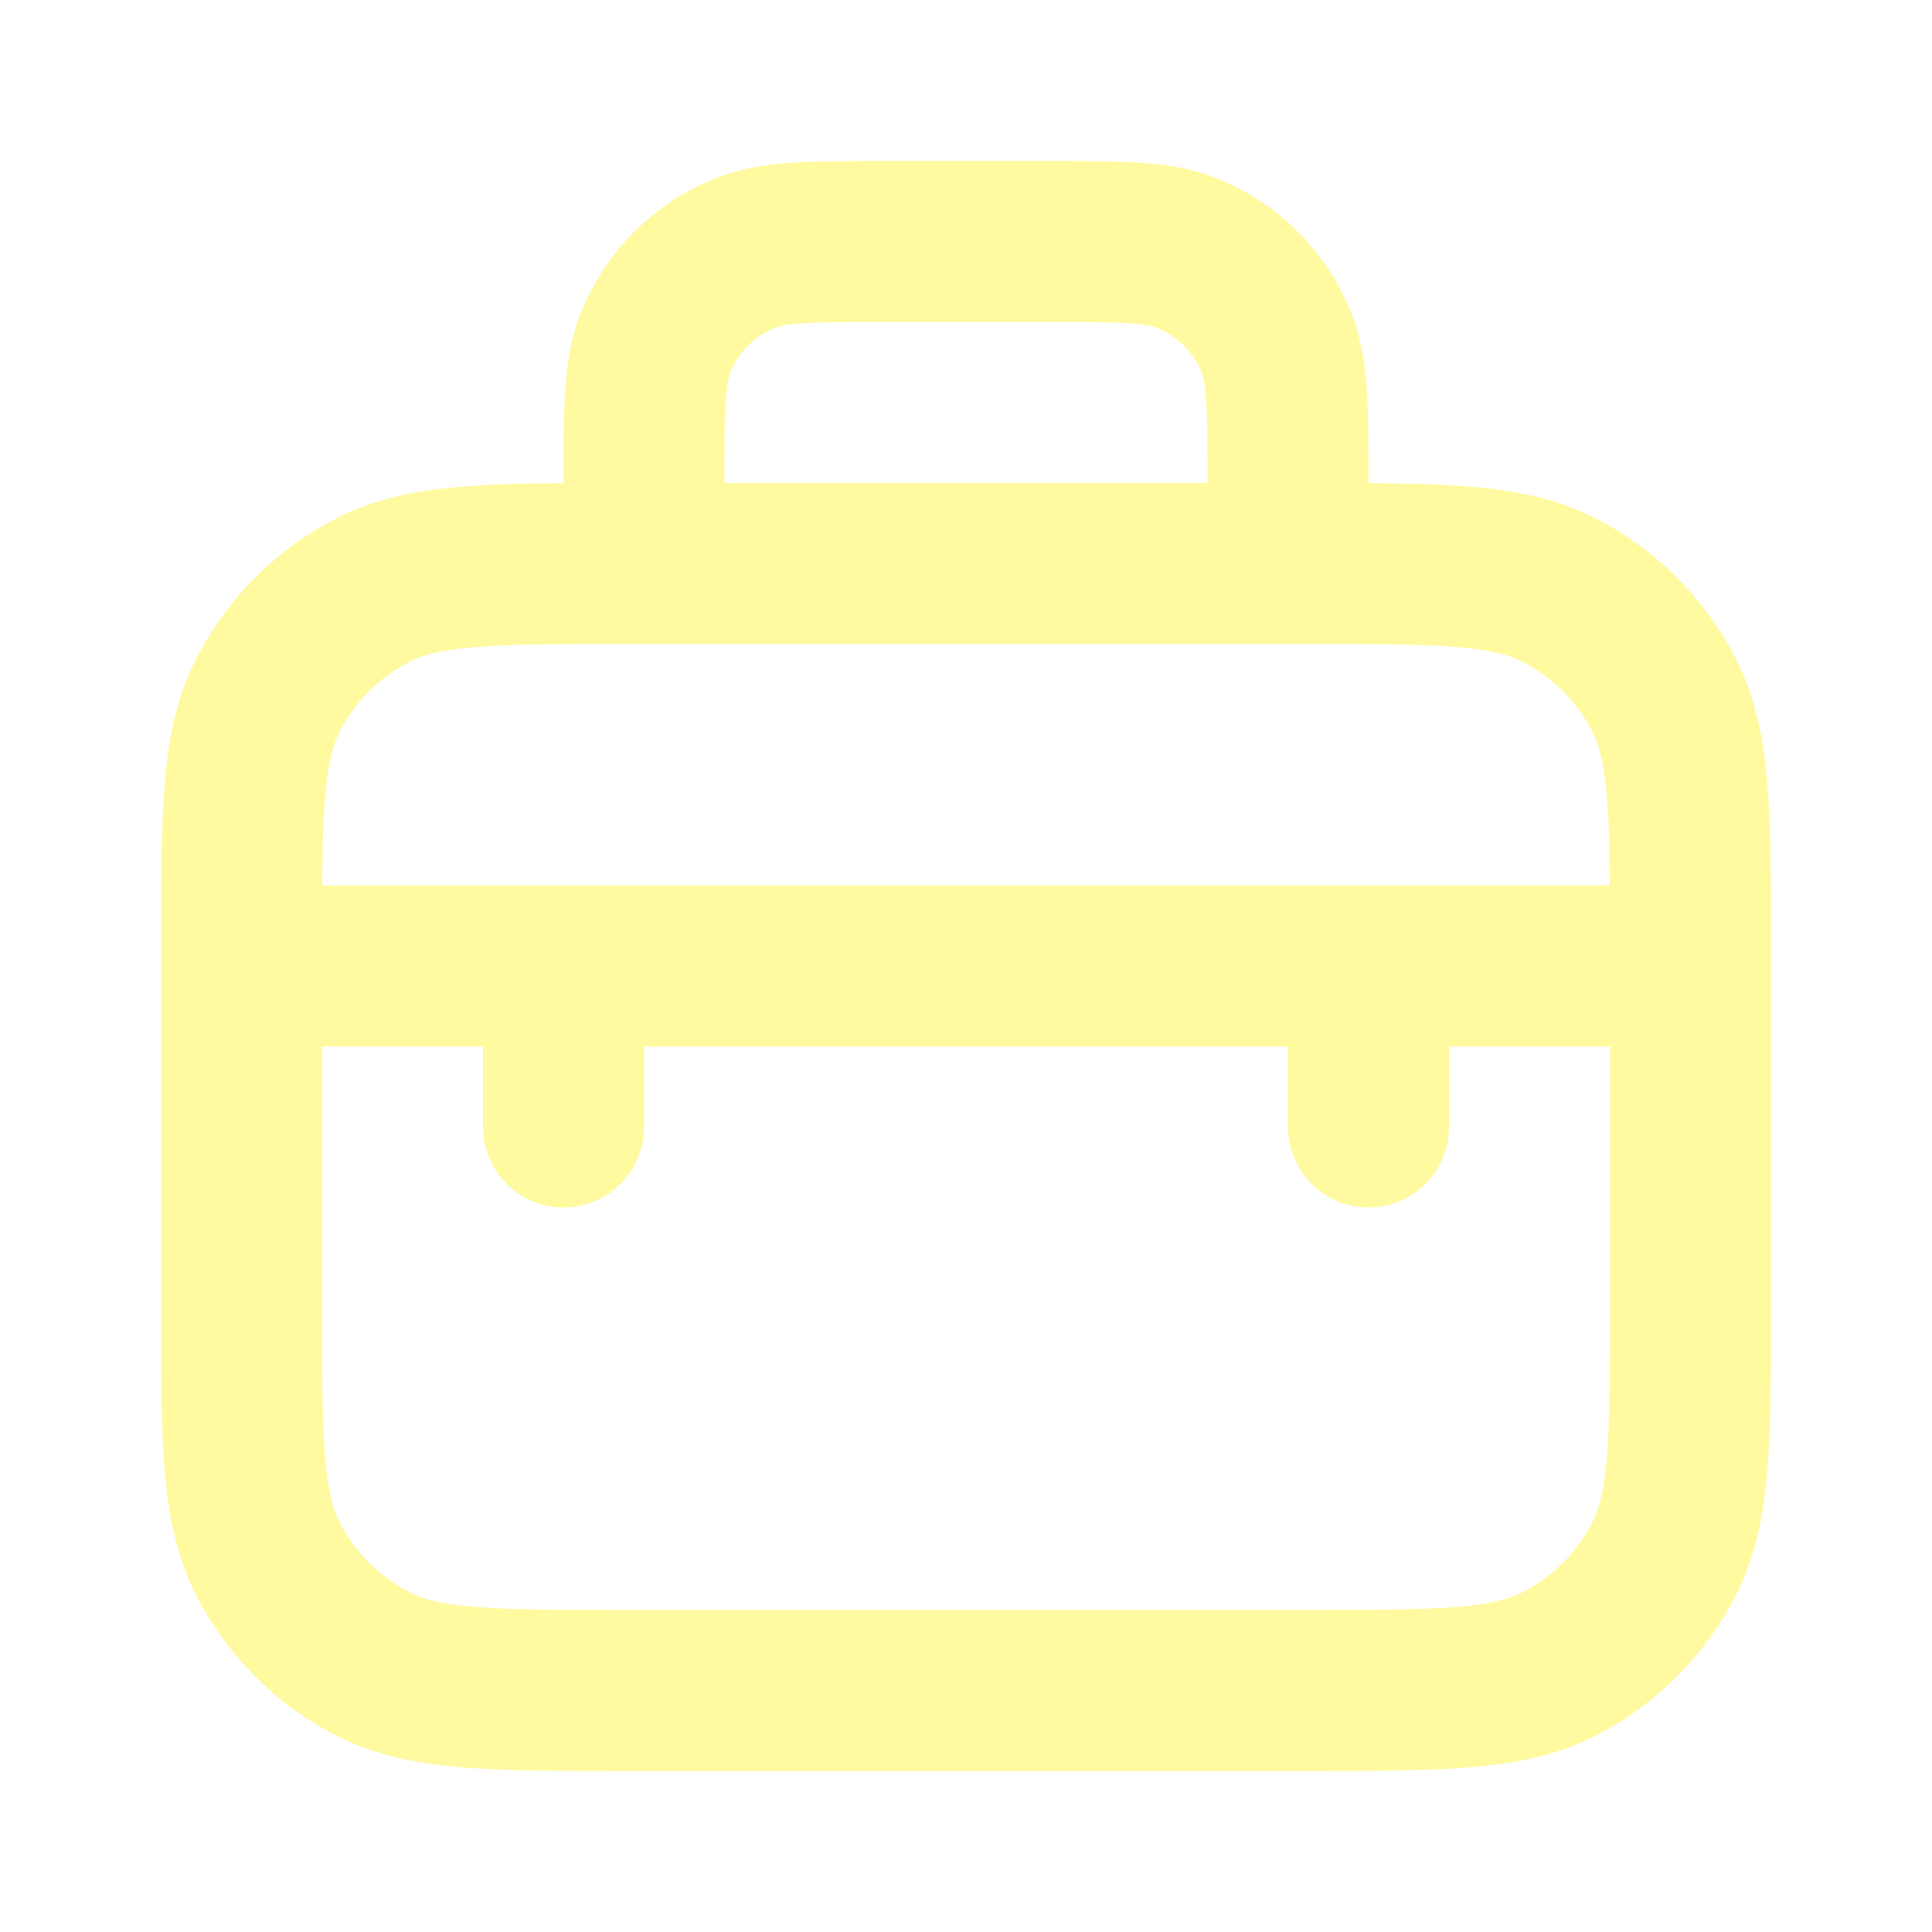
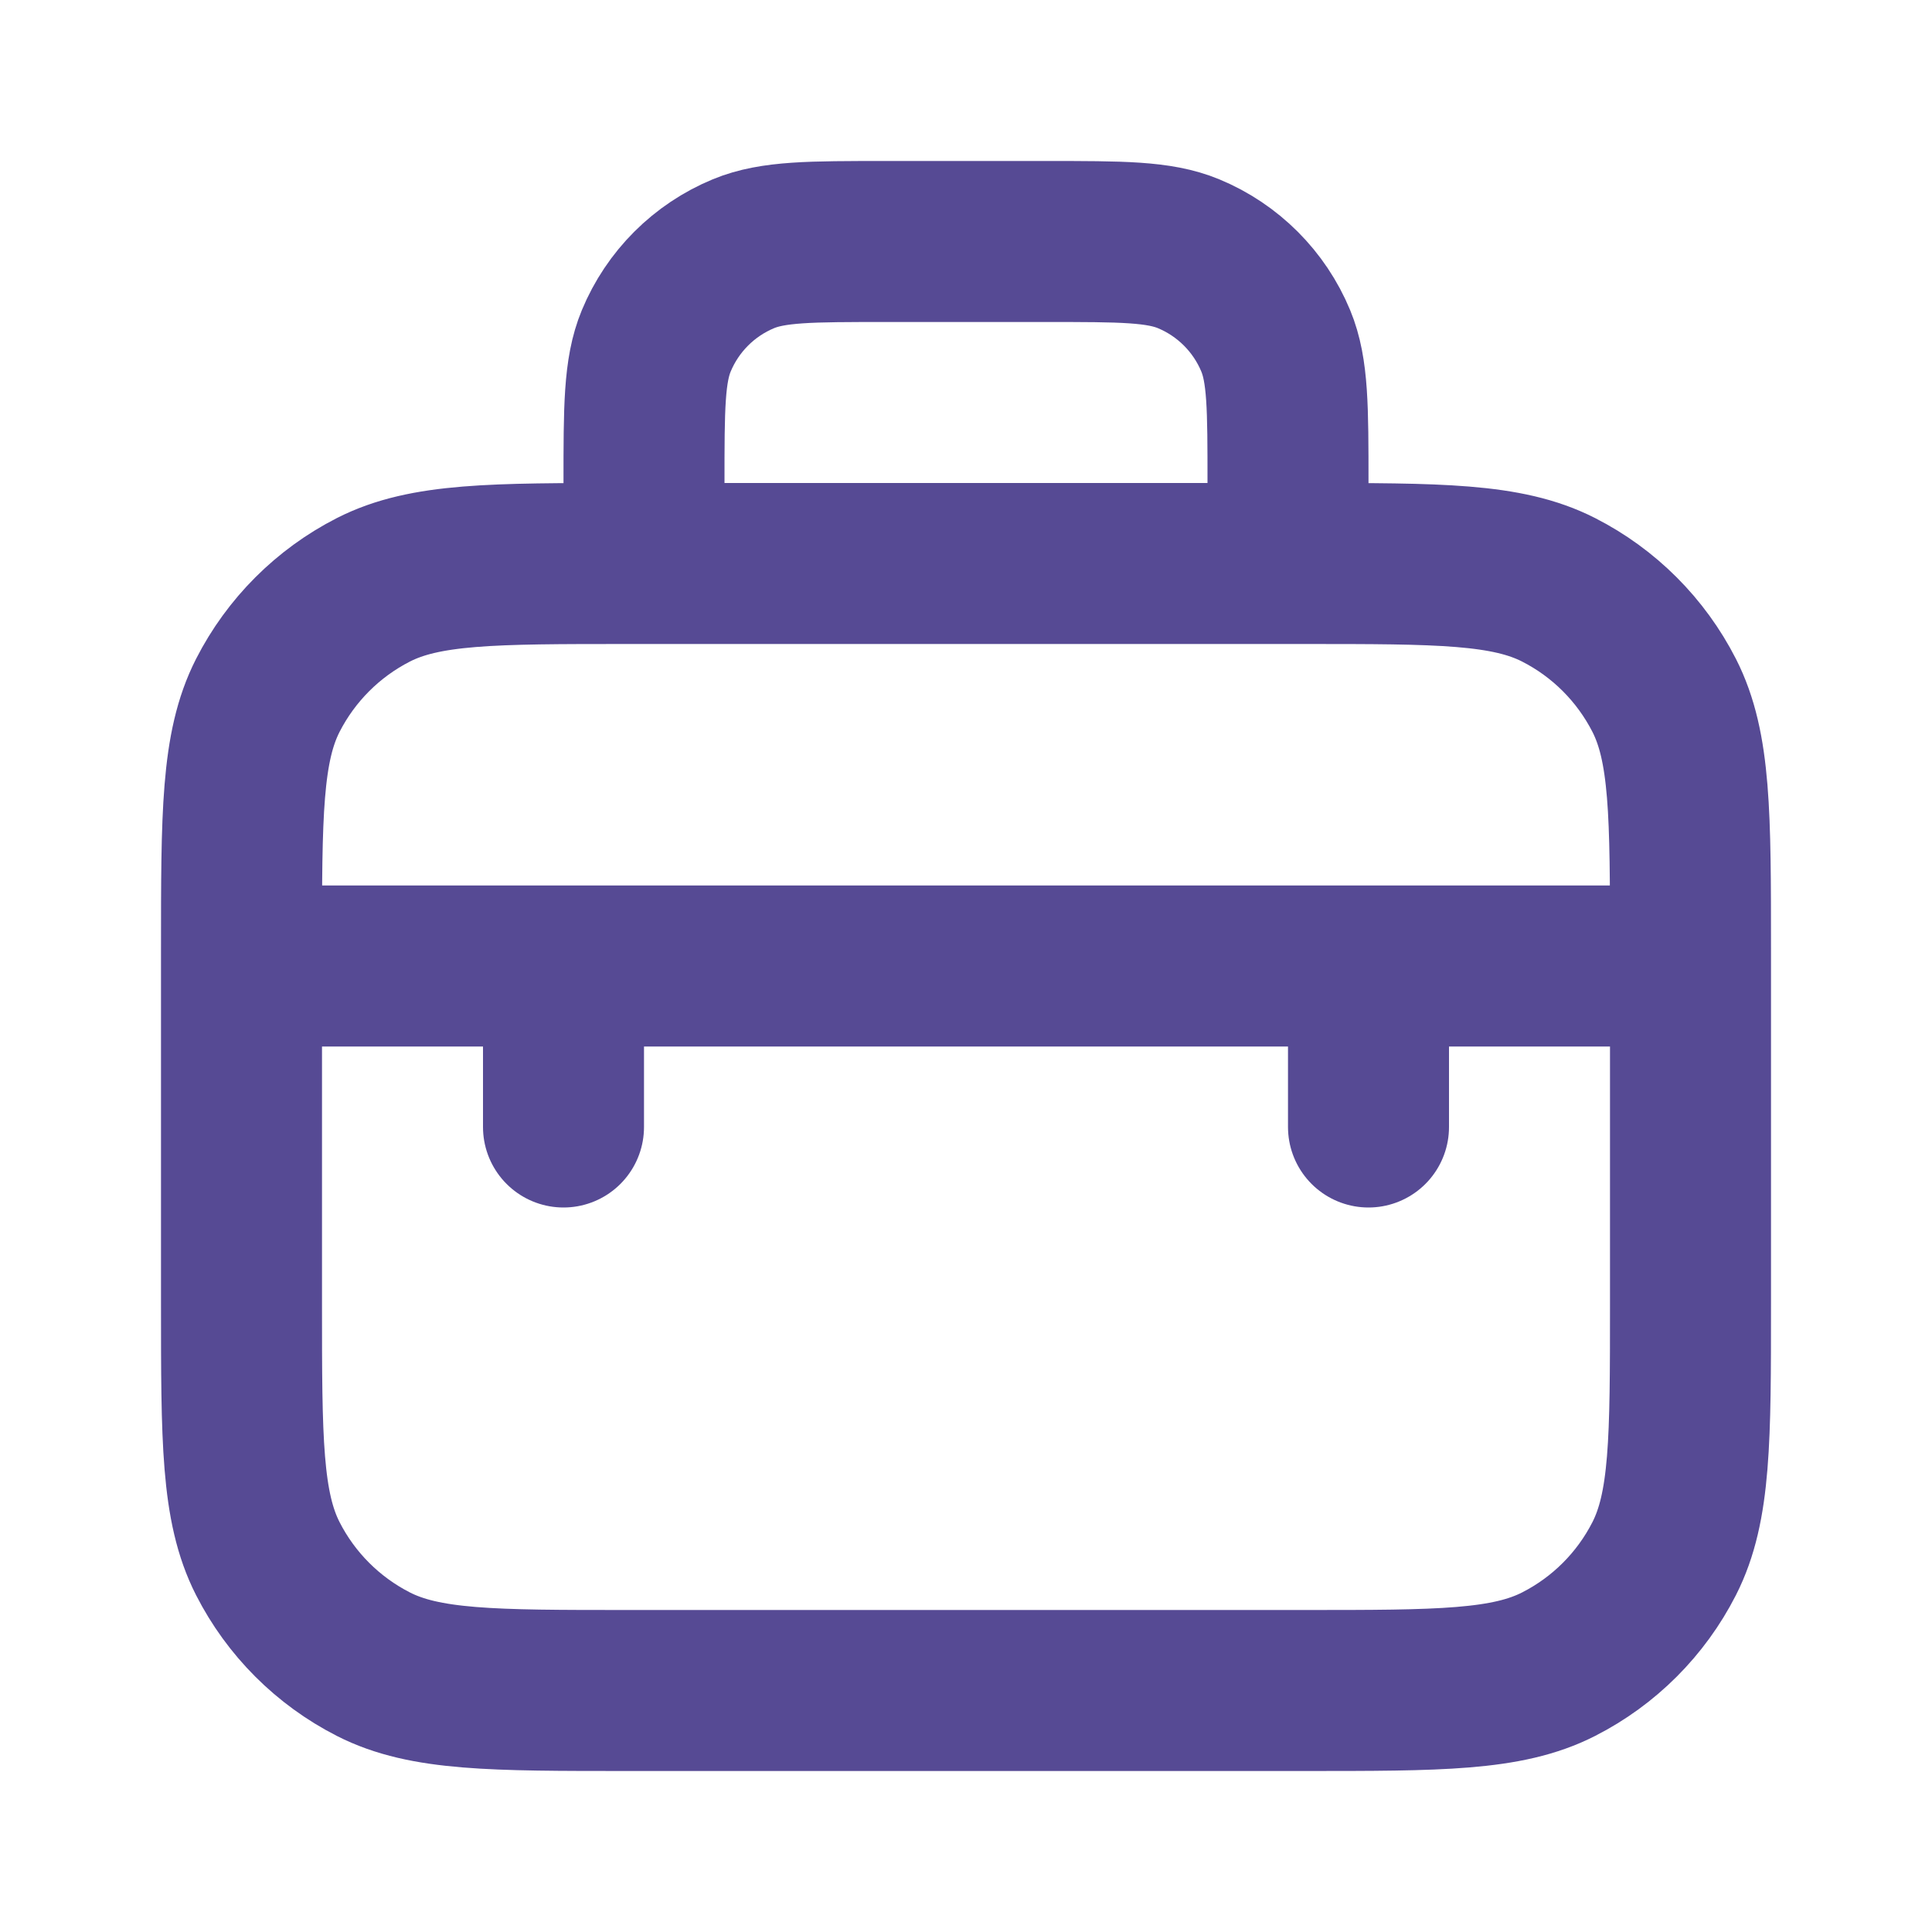
- <svg xmlns="http://www.w3.org/2000/svg" width="800px" height="800px" viewBox="0 0 24 24" fill="none">
+ <svg xmlns="http://www.w3.org/2000/svg" width="800px" height="800px" viewBox="0 0 24 24" fill="none" stroke="#564a94">
  <g id="SVGRepo_bgCarrier" stroke-width="0" />
  <g id="SVGRepo_tracerCarrier" stroke-linecap="round" stroke-linejoin="round" />
  <g id="SVGRepo_iconCarrier">
-     <path d="M3 12H21M7 12V14M17 12V14M8 7H7.8C6.12 7 5.28 7 4.638 7.327C4.074 7.615 3.615 8.074 3.327 8.638C3 9.28 3 10.12 3 11.8V16.2C3 17.88 3 18.72 3.327 19.362C3.615 19.927 4.074 20.385 4.638 20.673C5.28 21 6.12 21 7.8 21H16.2C17.88 21 18.72 21 19.362 20.673C19.927 20.385 20.385 19.927 20.673 19.362C21 18.72 21 17.88 21 16.2V11.8C21 10.12 21 9.28 20.673 8.638C20.385 8.074 19.927 7.615 19.362 7.327C18.72 7 17.88 7 16.2 7H16M8 7V6C8 5.068 8 4.602 8.152 4.235C8.355 3.745 8.745 3.355 9.235 3.152C9.602 3 10.068 3 11 3H13C13.932 3 14.398 3 14.765 3.152C15.255 3.355 15.645 3.745 15.848 4.235C16 4.602 16 5.068 16 6V7M8 7H16" stroke="#fffaa0" stroke-width="2" stroke-linecap="round" stroke-linejoin="round" />
+     <path d="M3 12H21M7 12V14M17 12V14M8 7H7.8C6.12 7 5.28 7 4.638 7.327C4.074 7.615 3.615 8.074 3.327 8.638C3 9.28 3 10.12 3 11.8V16.2C3 17.88 3 18.72 3.327 19.362C3.615 19.927 4.074 20.385 4.638 20.673C5.28 21 6.12 21 7.8 21H16.2C17.88 21 18.72 21 19.362 20.673C19.927 20.385 20.385 19.927 20.673 19.362C21 18.72 21 17.88 21 16.2V11.8C21 10.12 21 9.28 20.673 8.638C20.385 8.074 19.927 7.615 19.362 7.327C18.72 7 17.88 7 16.2 7H16M8 7V6C8 5.068 8 4.602 8.152 4.235C8.355 3.745 8.745 3.355 9.235 3.152C9.602 3 10.068 3 11 3H13C13.932 3 14.398 3 14.765 3.152C15.255 3.355 15.645 3.745 15.848 4.235C16 4.602 16 5.068 16 6V7M8 7H16" stroke="#564a94" stroke-width="2" stroke-linecap="round" stroke-linejoin="round" />
  </g>
</svg>
